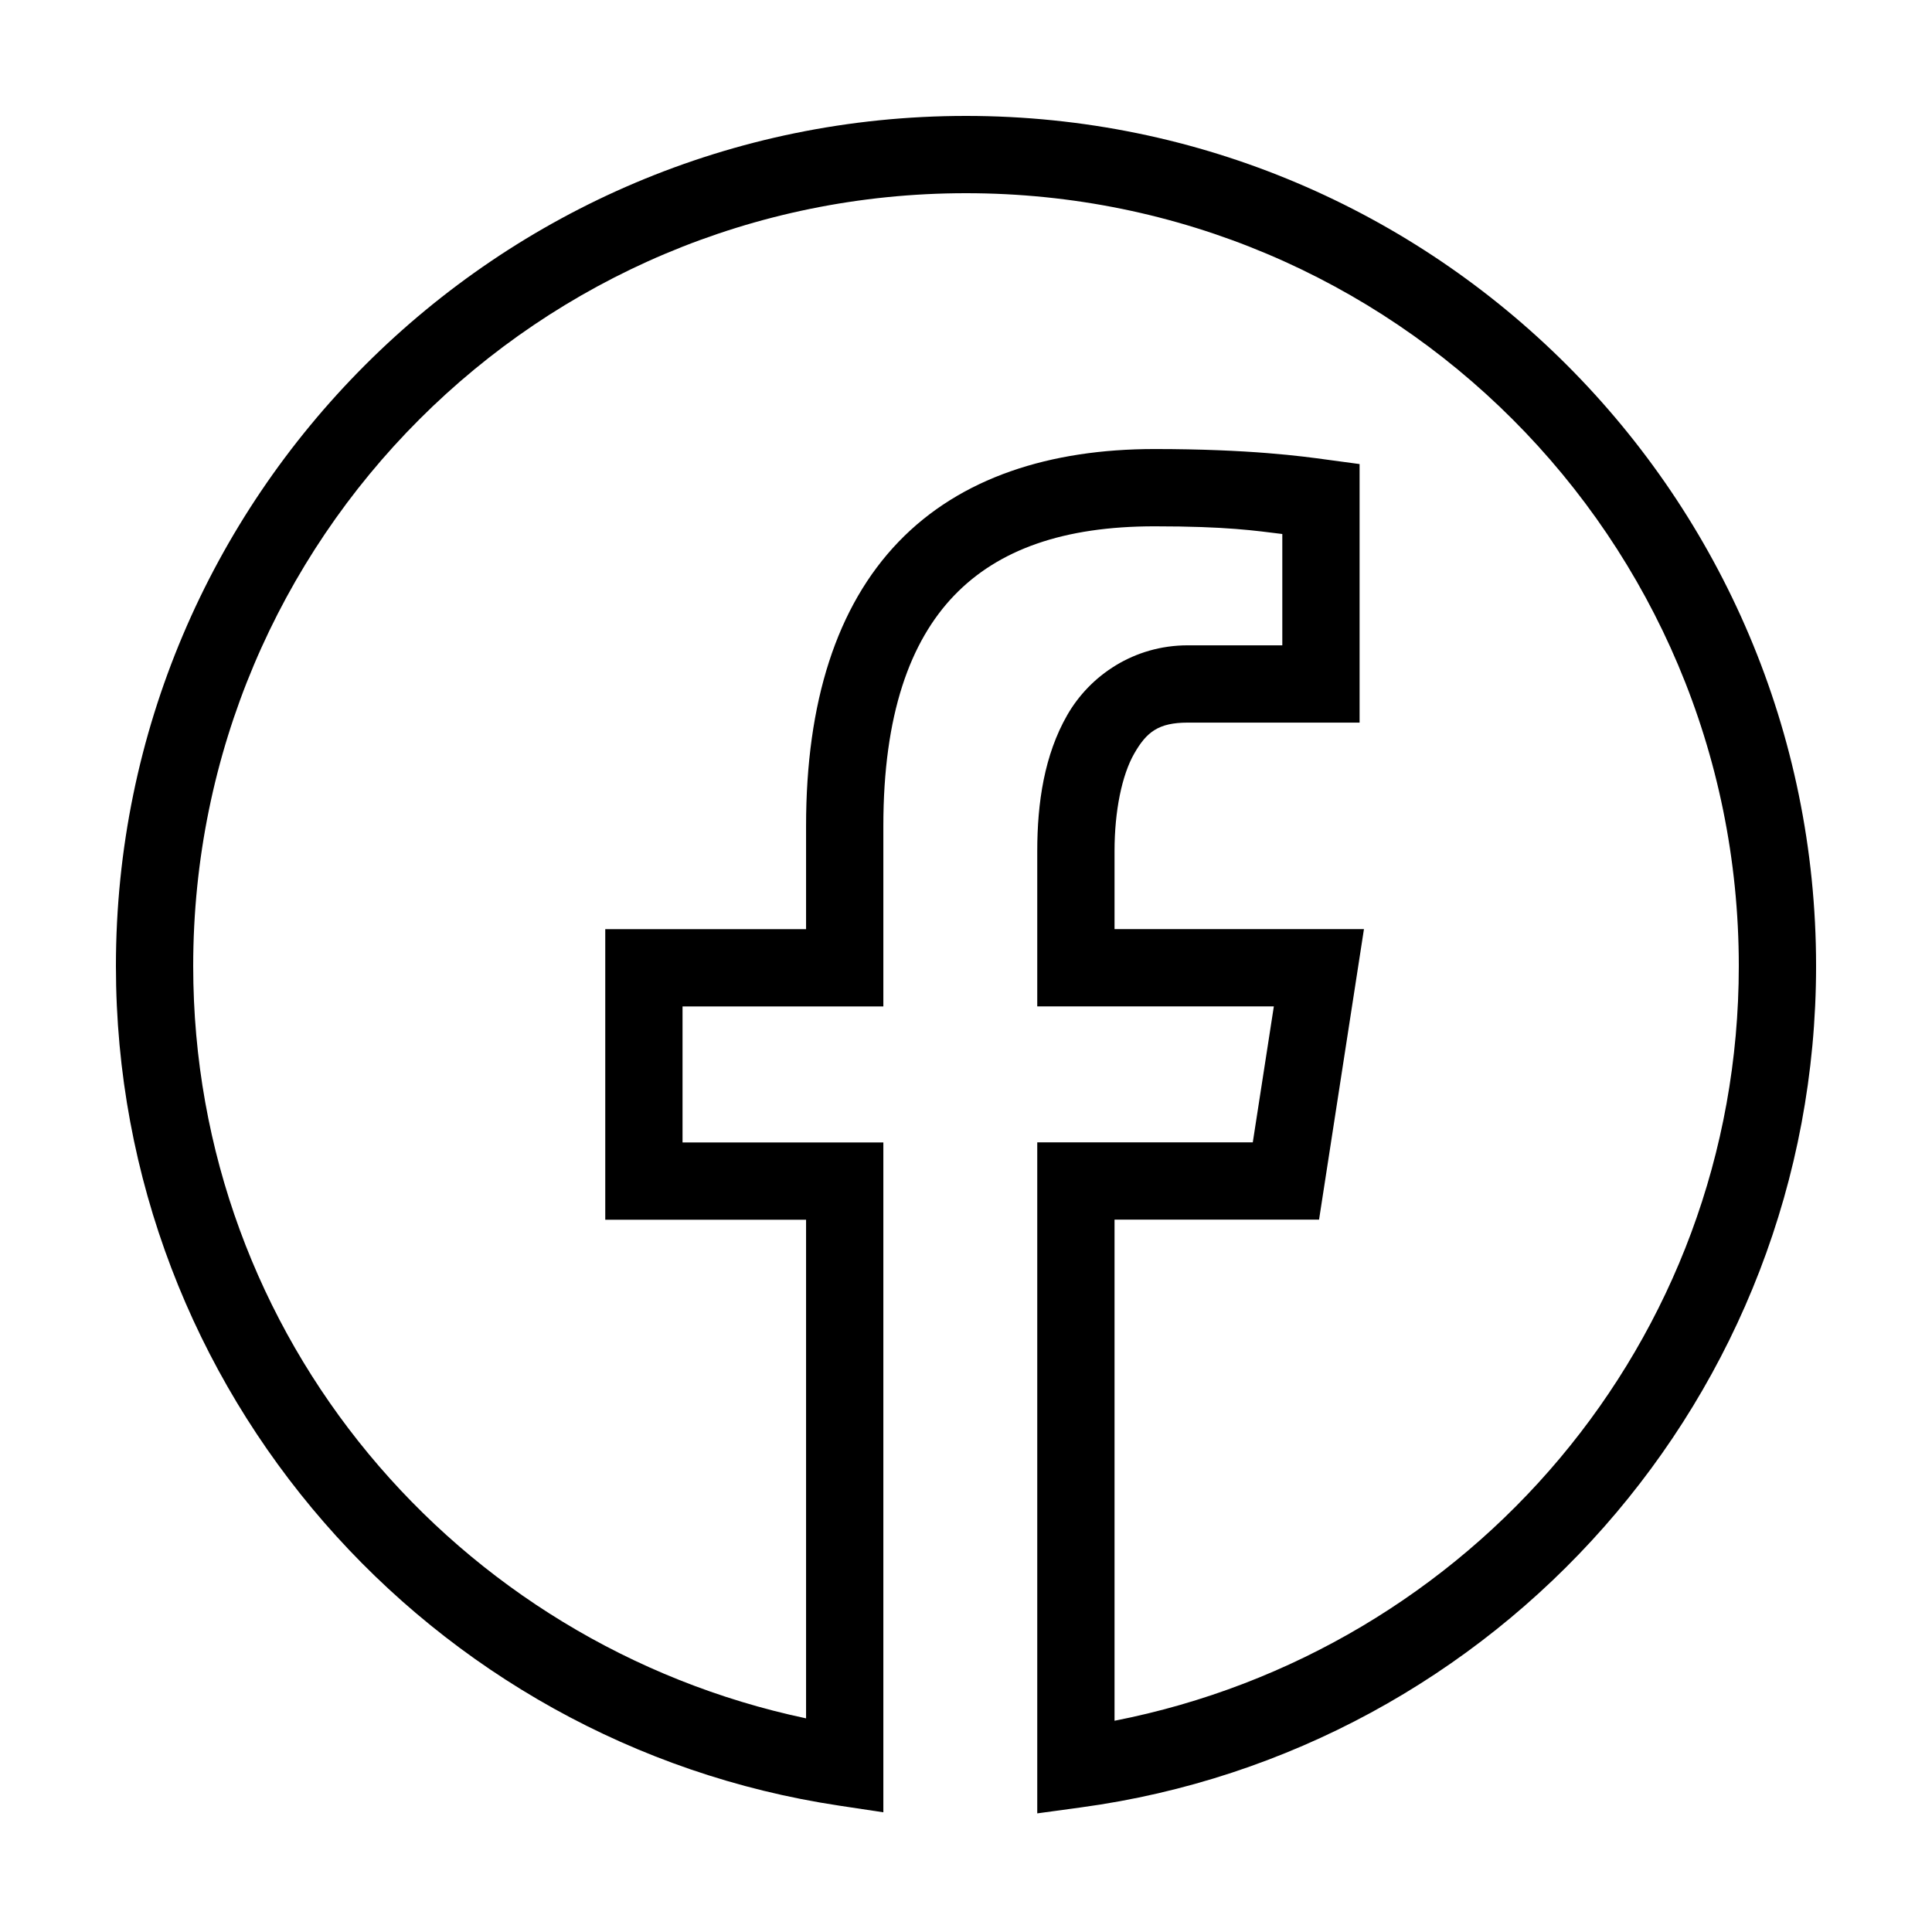
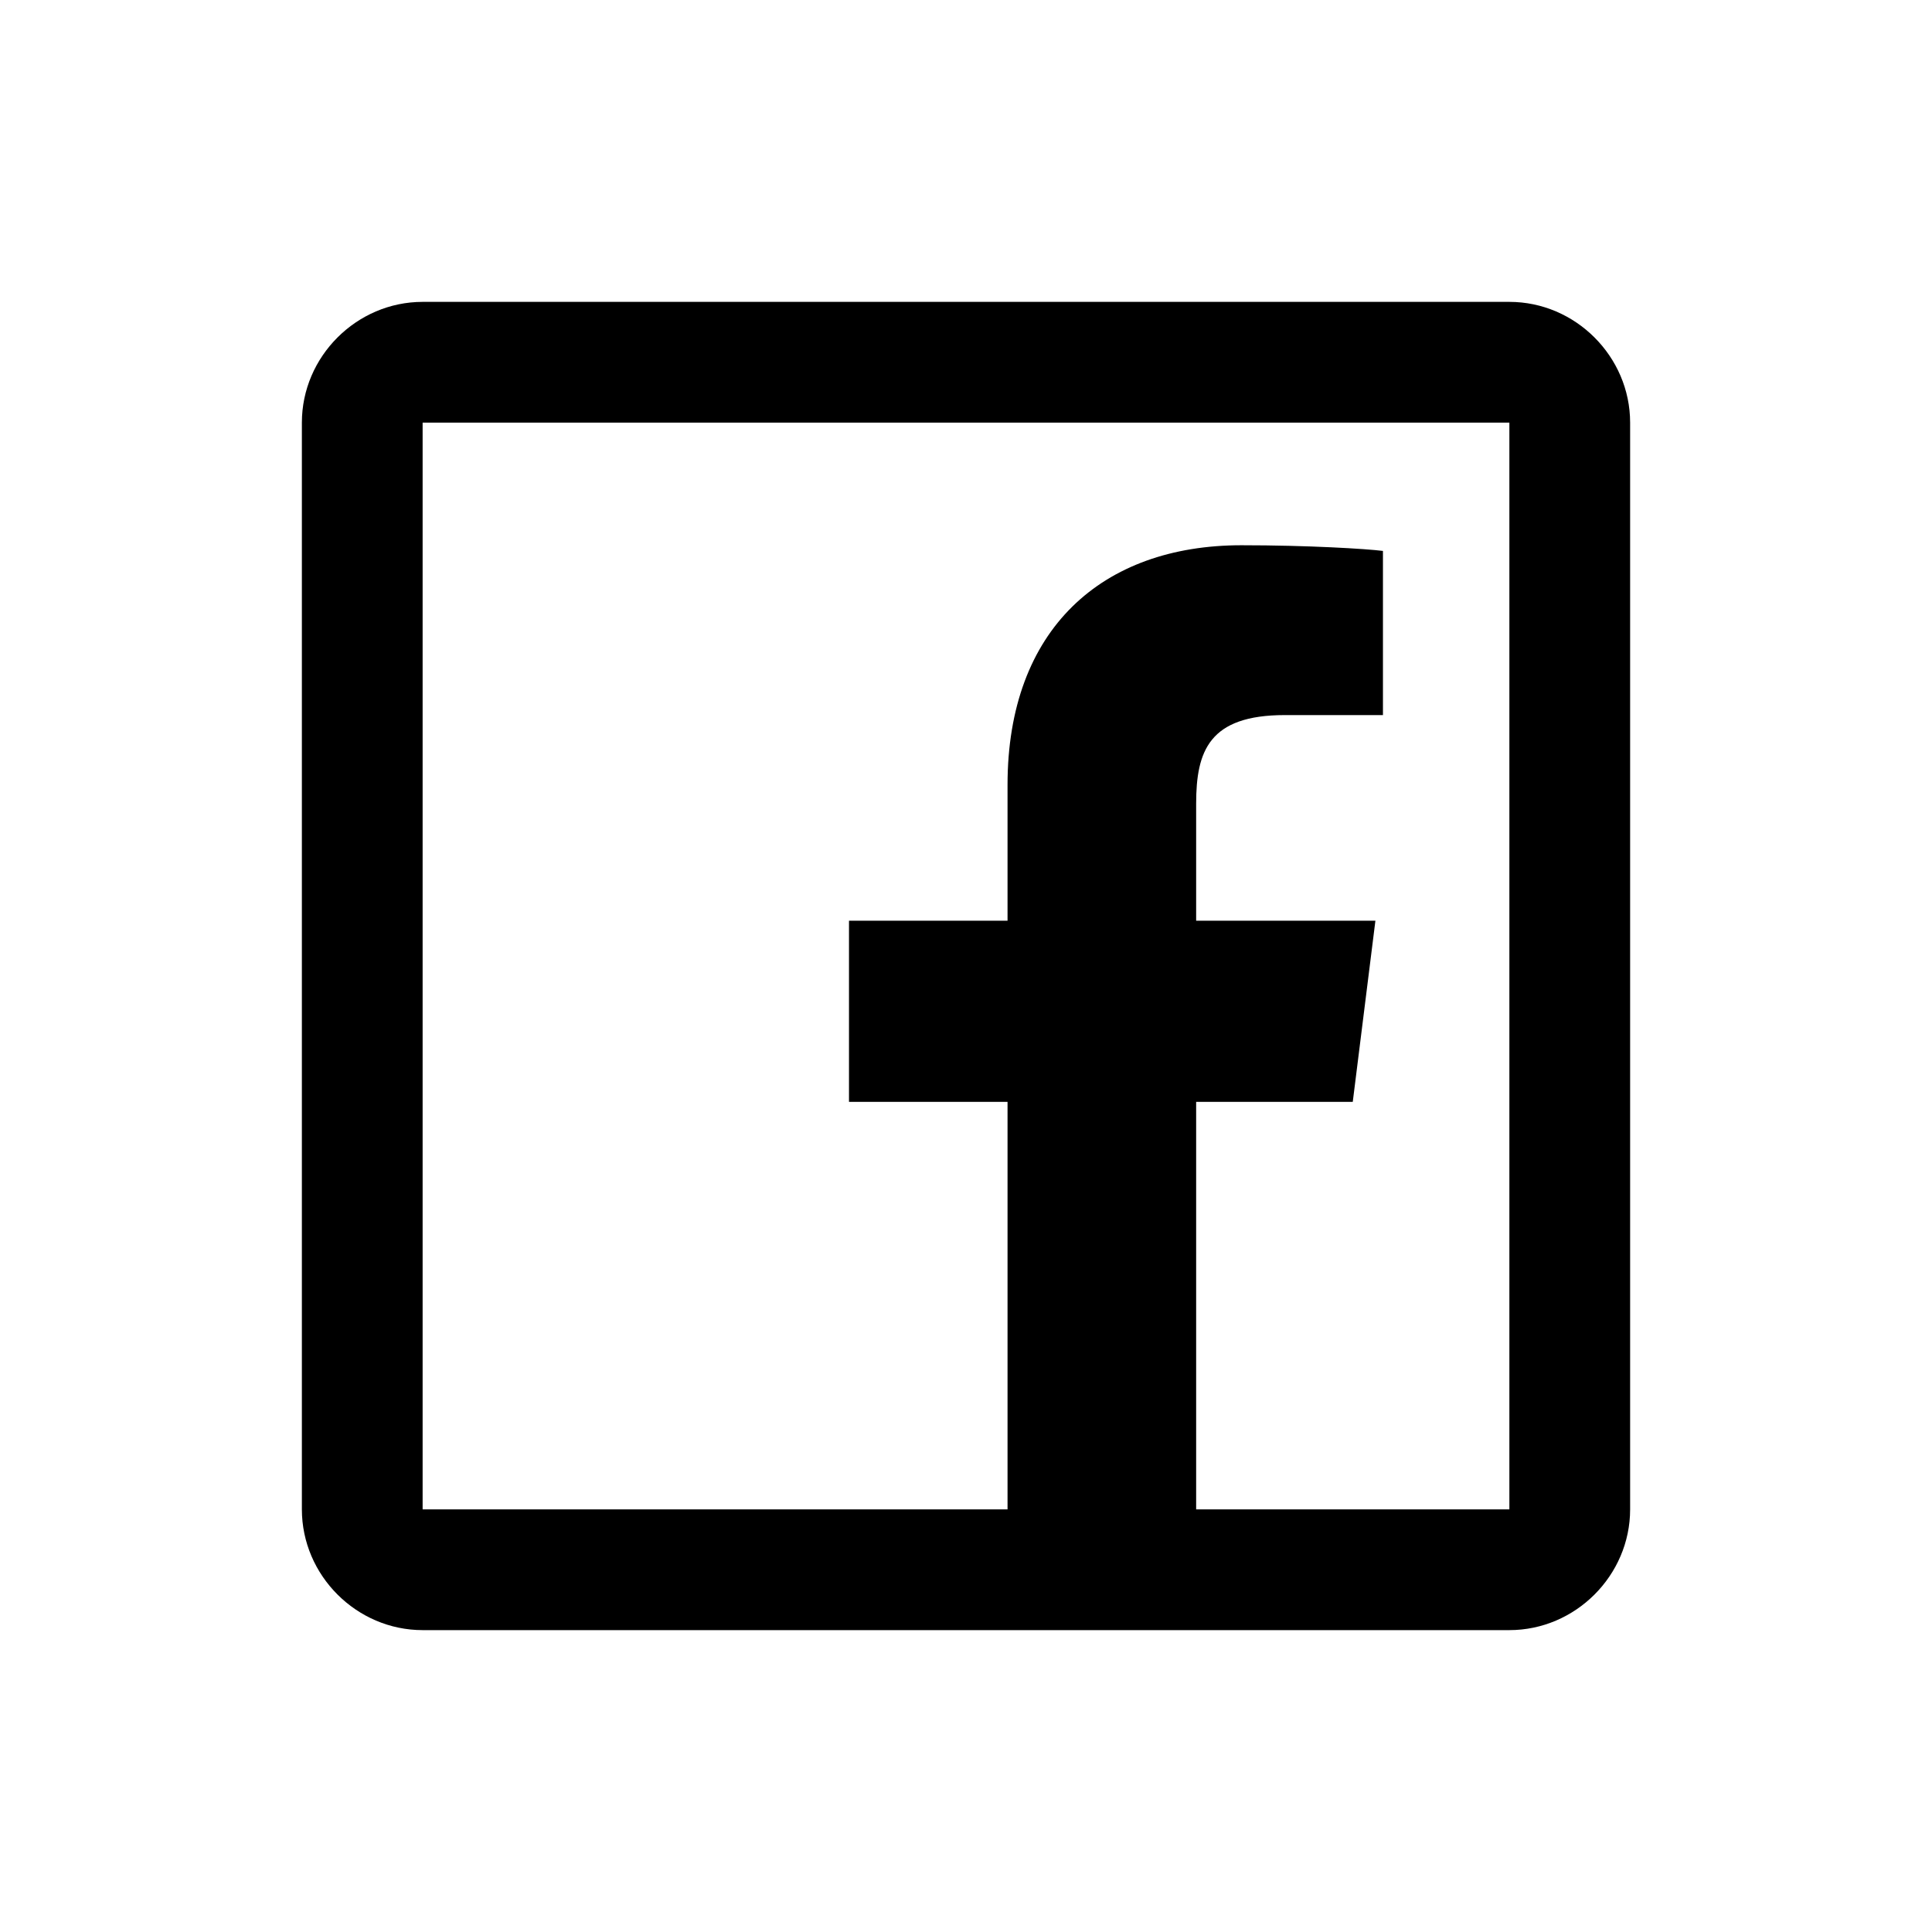
- <svg xmlns="http://www.w3.org/2000/svg" fill="#000000" viewBox="0 0 50 50" width="48px" height="48px">
-   <path d="M 25 3 C 12.862 3 3 12.862 3 25 C 3 36.019 11.128 45.138 21.713 46.729 L 22.861 46.902 L 22.861 29.566 L 17.664 29.566 L 17.664 26.047 L 22.861 26.047 L 22.861 21.373 C 22.861 18.495 23.552 16.599 24.695 15.41 C 25.839 14.221 27.528 13.621 29.879 13.621 C 31.759 13.621 32.49 13.735 33.186 13.82 L 33.186 16.701 L 30.738 16.701 C 29.35 16.701 28.21 17.476 27.619 18.508 C 27.028 19.54 26.844 20.772 26.844 22.027 L 26.844 26.045 L 32.967 26.045 L 32.422 29.564 L 26.844 29.564 L 26.844 46.93 L 27.979 46.775 C 38.714 45.319 47 36.127 47 25 C 47 12.862 37.138 3 25 3 z M 25 5 C 36.058 5 45 13.942 45 25 C 45 34.73 38.036 42.732 28.844 44.533 L 28.844 31.564 L 34.137 31.564 L 35.299 24.045 L 28.844 24.045 L 28.844 22.027 C 28.844 20.99 29.034 20.06 29.354 19.502 C 29.673 18.944 29.982 18.701 30.738 18.701 L 35.186 18.701 L 35.186 12.01 L 34.318 11.893 C 33.719 11.811 32.349 11.621 29.879 11.621 C 27.176 11.621 24.856 12.357 23.254 14.023 C 21.652 15.689 20.861 18.17 20.861 21.373 L 20.861 24.047 L 15.664 24.047 L 15.664 31.566 L 20.861 31.566 L 20.861 44.471 C 11.817 42.555 5 34.624 5 25 C 5 13.942 13.942 5 25 5 z" />
+ <svg xmlns="http://www.w3.org/2000/svg" fill="#000000" viewBox="0 0 32 32" width="48px" height="48px">
+   <path d="M 7 5 C 5.906 5 5 5.906 5 7 L 5 25 C 5 26.094 5.906 27 7 27 L 25 27 C 26.094 27 27 26.094 27 25 L 27 7 C 27 5.906 26.094 5 25 5 Z M 7 7 L 25 7 L 25 25 L 19.812 25 L 19.812 18.25 L 22.406 18.25 L 22.781 15.25 L 19.812 15.25 L 19.812 13.312 C 19.812 12.438 20.027 11.844 21.281 11.844 L 22.906 11.844 L 22.906 9.125 C 22.629 9.09 21.668 9.031 20.562 9.031 C 18.258 9.031 16.688 10.418 16.688 13 L 16.688 15.25 L 14.062 15.25 L 14.062 18.25 L 16.688 18.25 L 16.688 25 L 7 25 Z" />
</svg>
